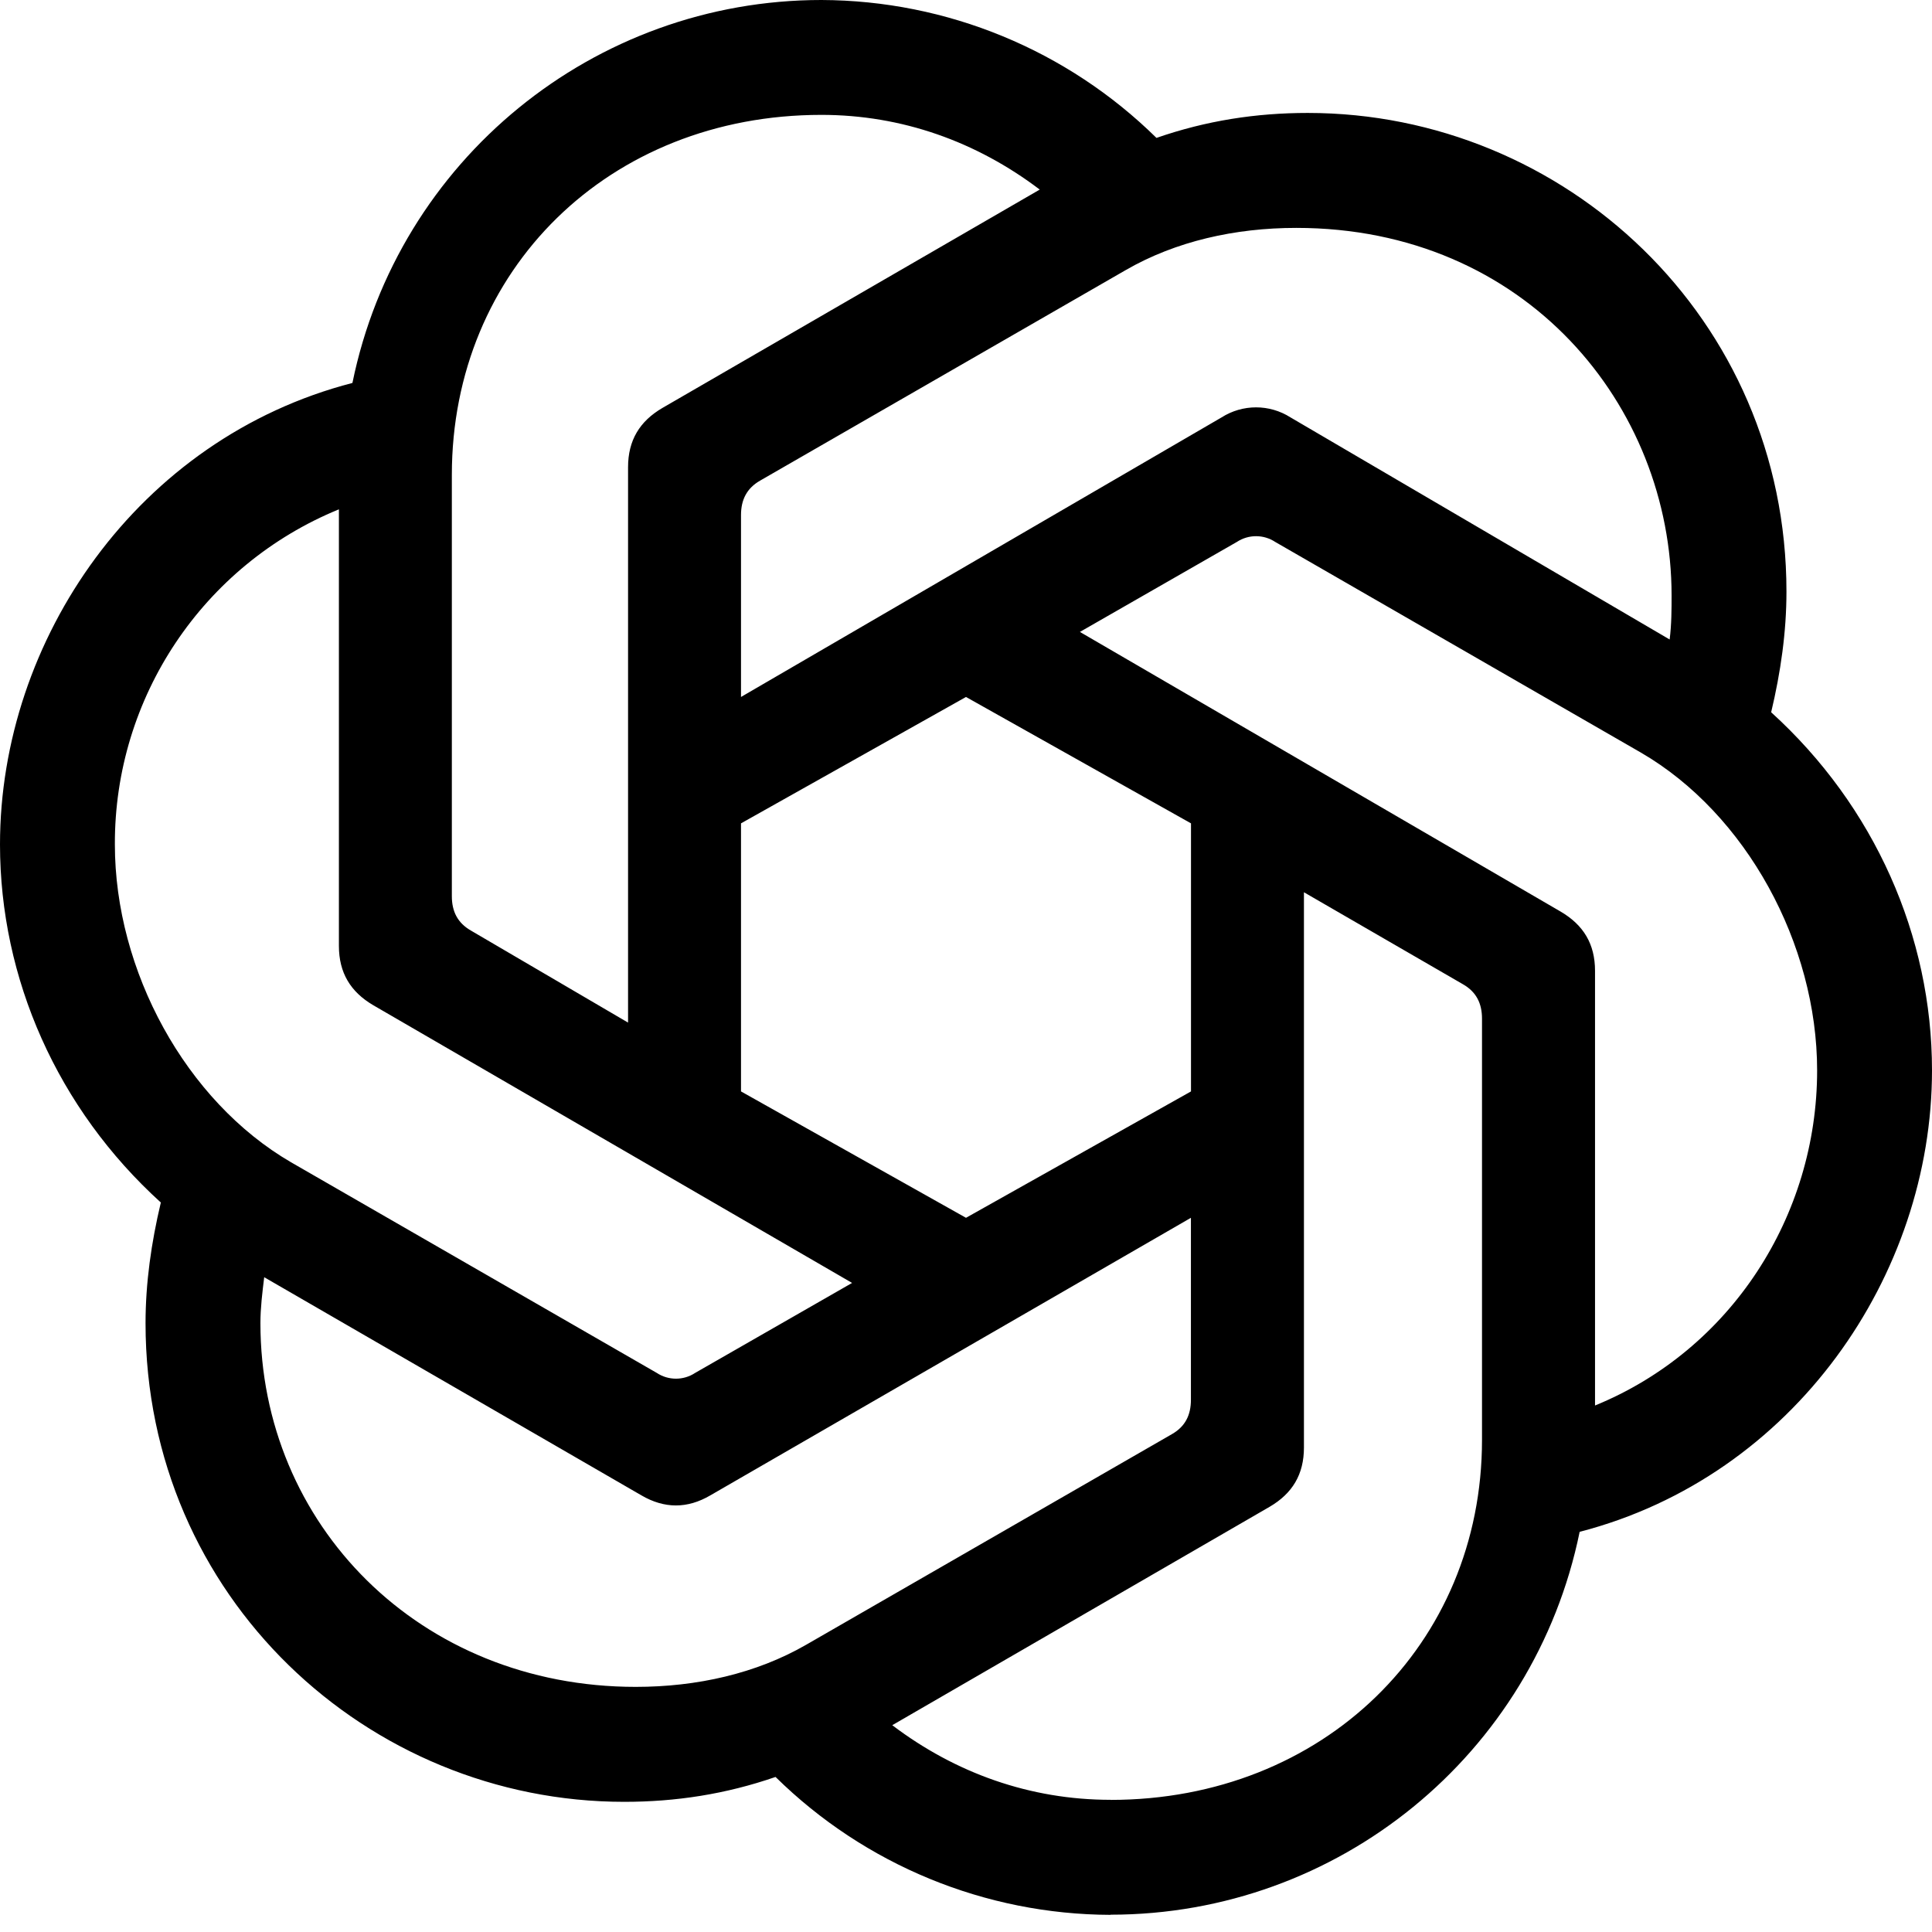
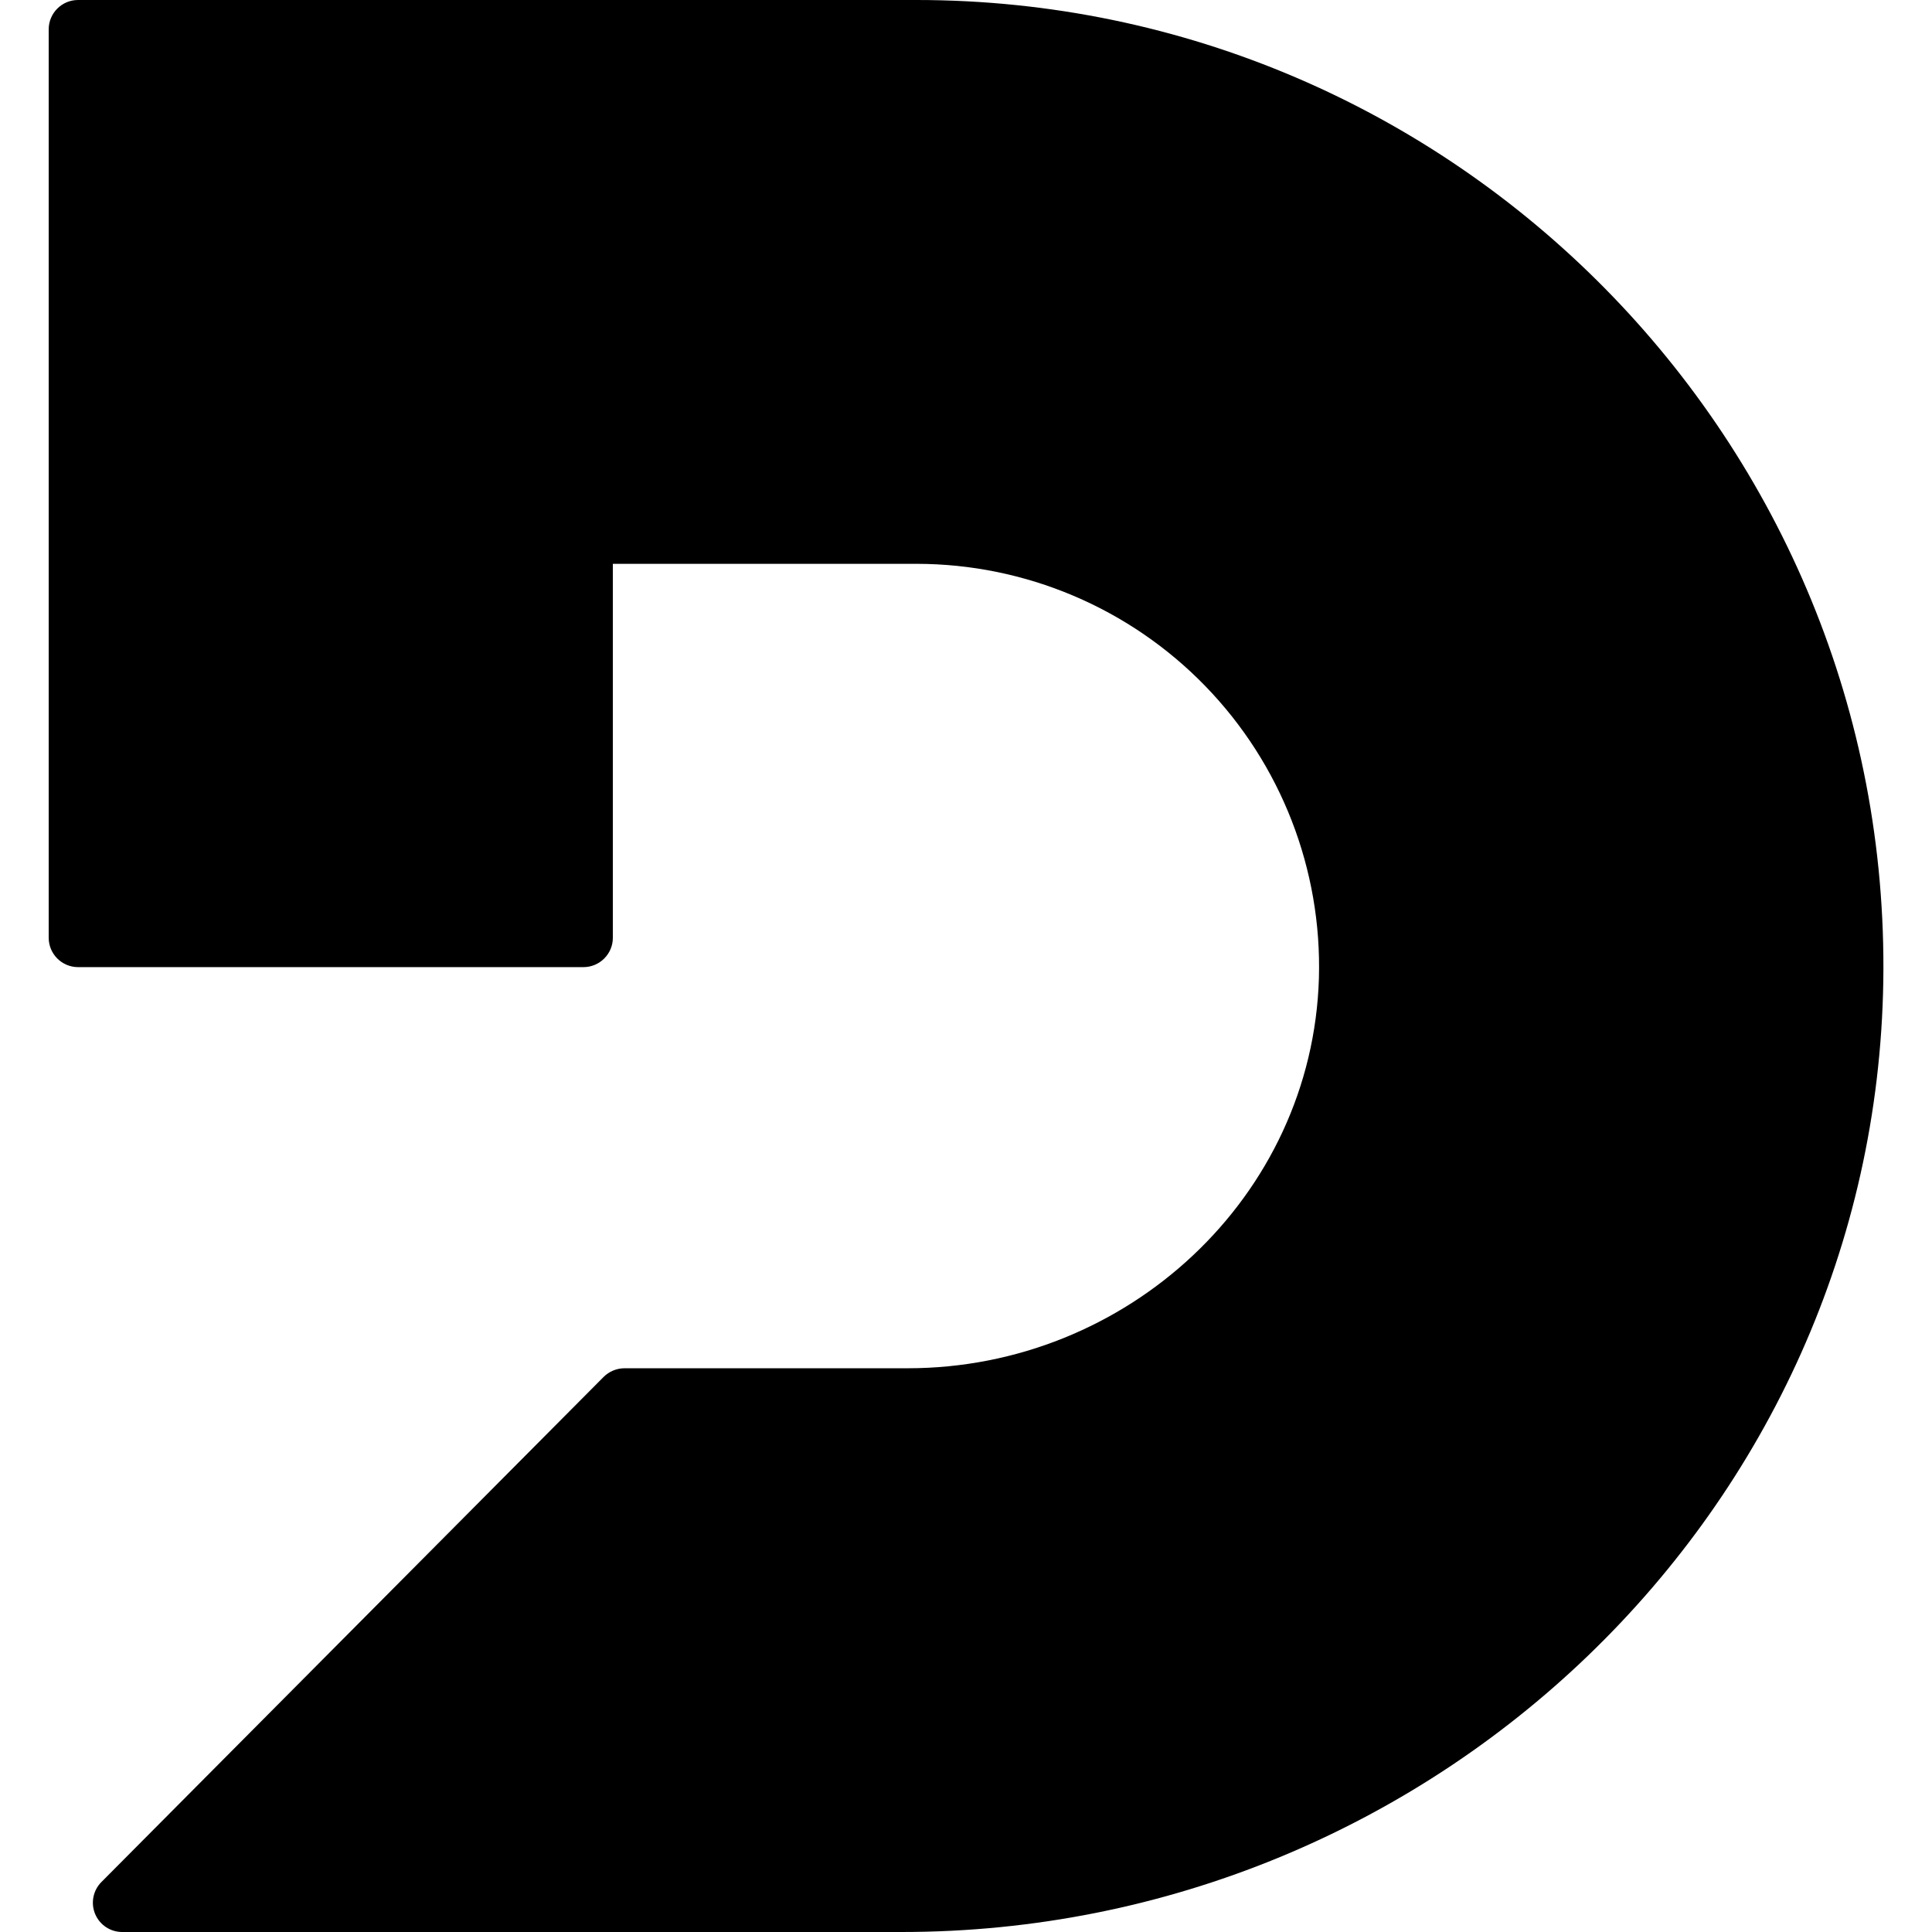
- <svg xmlns="http://www.w3.org/2000/svg" fill="currentColor" fill-rule="evenodd" height="1em" style="flex:none;line-height:1" viewBox="0 0 24 24" width="1em">
-   <path d="M9.205 8.658v-2.26c0-.19.072-.333.238-.428l4.543-2.616c.619-.357 1.356-.523 2.117-.523 2.854 0 4.662 2.212 4.662 4.566 0 .167 0 .357-.024.547l-4.71-2.759a.797.797 0 00-.856 0l-5.97 3.473zm10.609 8.8V12.06c0-.333-.143-.57-.429-.737l-5.97-3.473 1.95-1.118a.433.433 0 01.476 0l4.543 2.617c1.309.76 2.189 2.378 2.189 3.948 0 1.808-1.07 3.473-2.76 4.163zM7.802 12.703l-1.95-1.142c-.167-.095-.239-.238-.239-.428V5.899c0-2.545 1.95-4.472 4.591-4.472 1 0 1.927.333 2.712.928L8.23 5.067c-.285.166-.428.404-.428.737v6.898zM12 15.128l-2.795-1.57v-3.33L12 8.658l2.795 1.57v3.33L12 15.128zm1.796 7.23c-1 0-1.927-.332-2.712-.927l4.686-2.712c.285-.166.428-.404.428-.737v-6.898l1.974 1.142c.167.095.238.238.238.428v5.233c0 2.545-1.974 4.472-4.614 4.472zm-5.637-5.303l-4.544-2.617c-1.308-.761-2.188-2.378-2.188-3.948A4.482 4.482 0 014.21 6.327v5.423c0 .333.143.571.428.738l5.947 3.449-1.95 1.118a.432.432 0 01-.476 0zm-.262 3.9c-2.688 0-4.662-2.021-4.662-4.519 0-.19.024-.38.047-.57l4.686 2.71c.286.167.571.167.856 0l5.97-3.448v2.26c0 .19-.07.333-.237.428l-4.543 2.616c-.619.357-1.356.523-2.117.523zm5.899 2.83a5.947 5.947 0 005.827-4.756C22.287 18.339 24 15.84 24 13.296c0-1.665-.713-3.282-1.998-4.448.119-.5.19-.999.19-1.498 0-3.401-2.759-5.947-5.946-5.947-.642 0-1.26.095-1.88.31A5.962 5.962 0 0010.205 0a5.947 5.947 0 00-5.827 4.757C1.713 5.447 0 7.945 0 10.49c0 1.666.713 3.283 1.998 4.448-.119.5-.19 1-.19 1.499 0 3.401 2.759 5.946 5.946 5.946.642 0 1.26-.095 1.88-.309a5.96 5.96 0 004.162 1.713z" />
+ <svg xmlns="http://www.w3.org/2000/svg" width="24" height="24" viewBox="0 0 24 24">
+   <path fill="currentColor" d="M11.203 24H1.517a.364.364 0 0 1-.258-.62l6.239-6.275a.37.37 0 0 1 .259-.108h3.52c2.723 0 5.025-2.127 5.107-4.845a5.004 5.004 0 0 0-4.999-5.148H7.613v4.646c0 .2-.164.364-.365.364H.968a.365.365 0 0 1-.363-.364V.364C.605.164.768 0 .969 0h10.416c6.684 0 12.111 5.485 12.01 12.187C23.293 18.77 17.794 24 11.202 24z" />
</svg>
